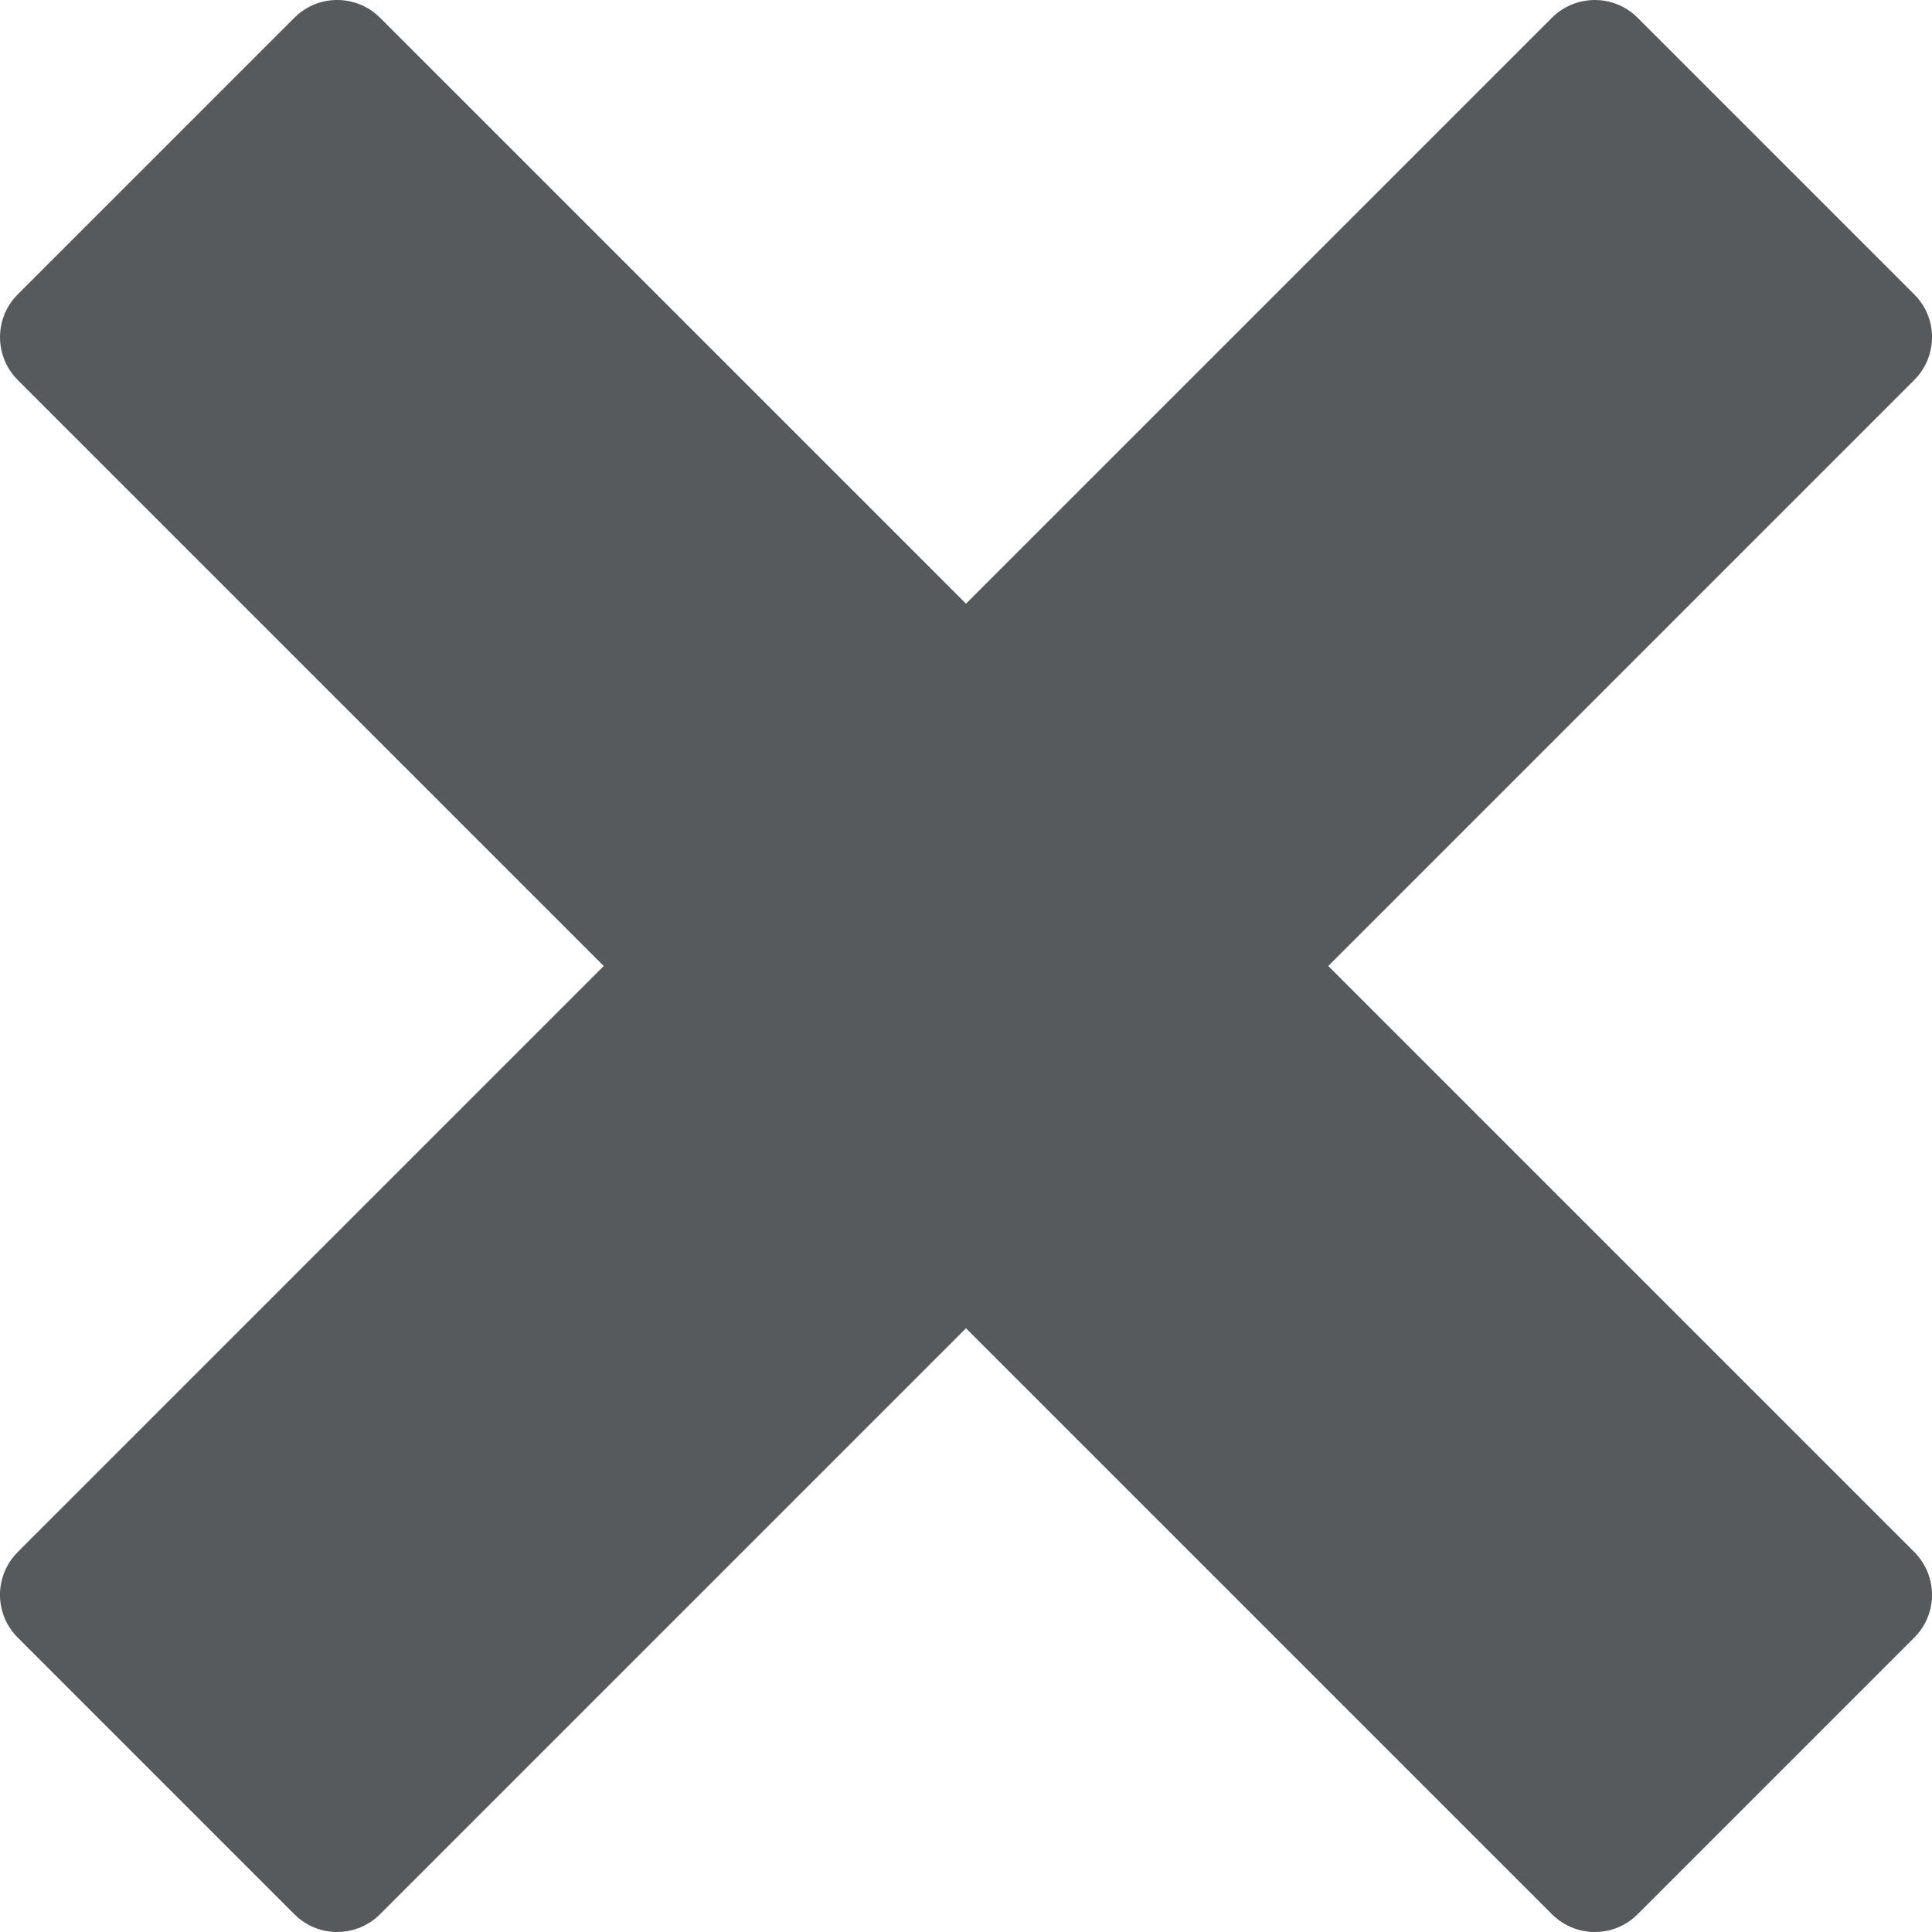
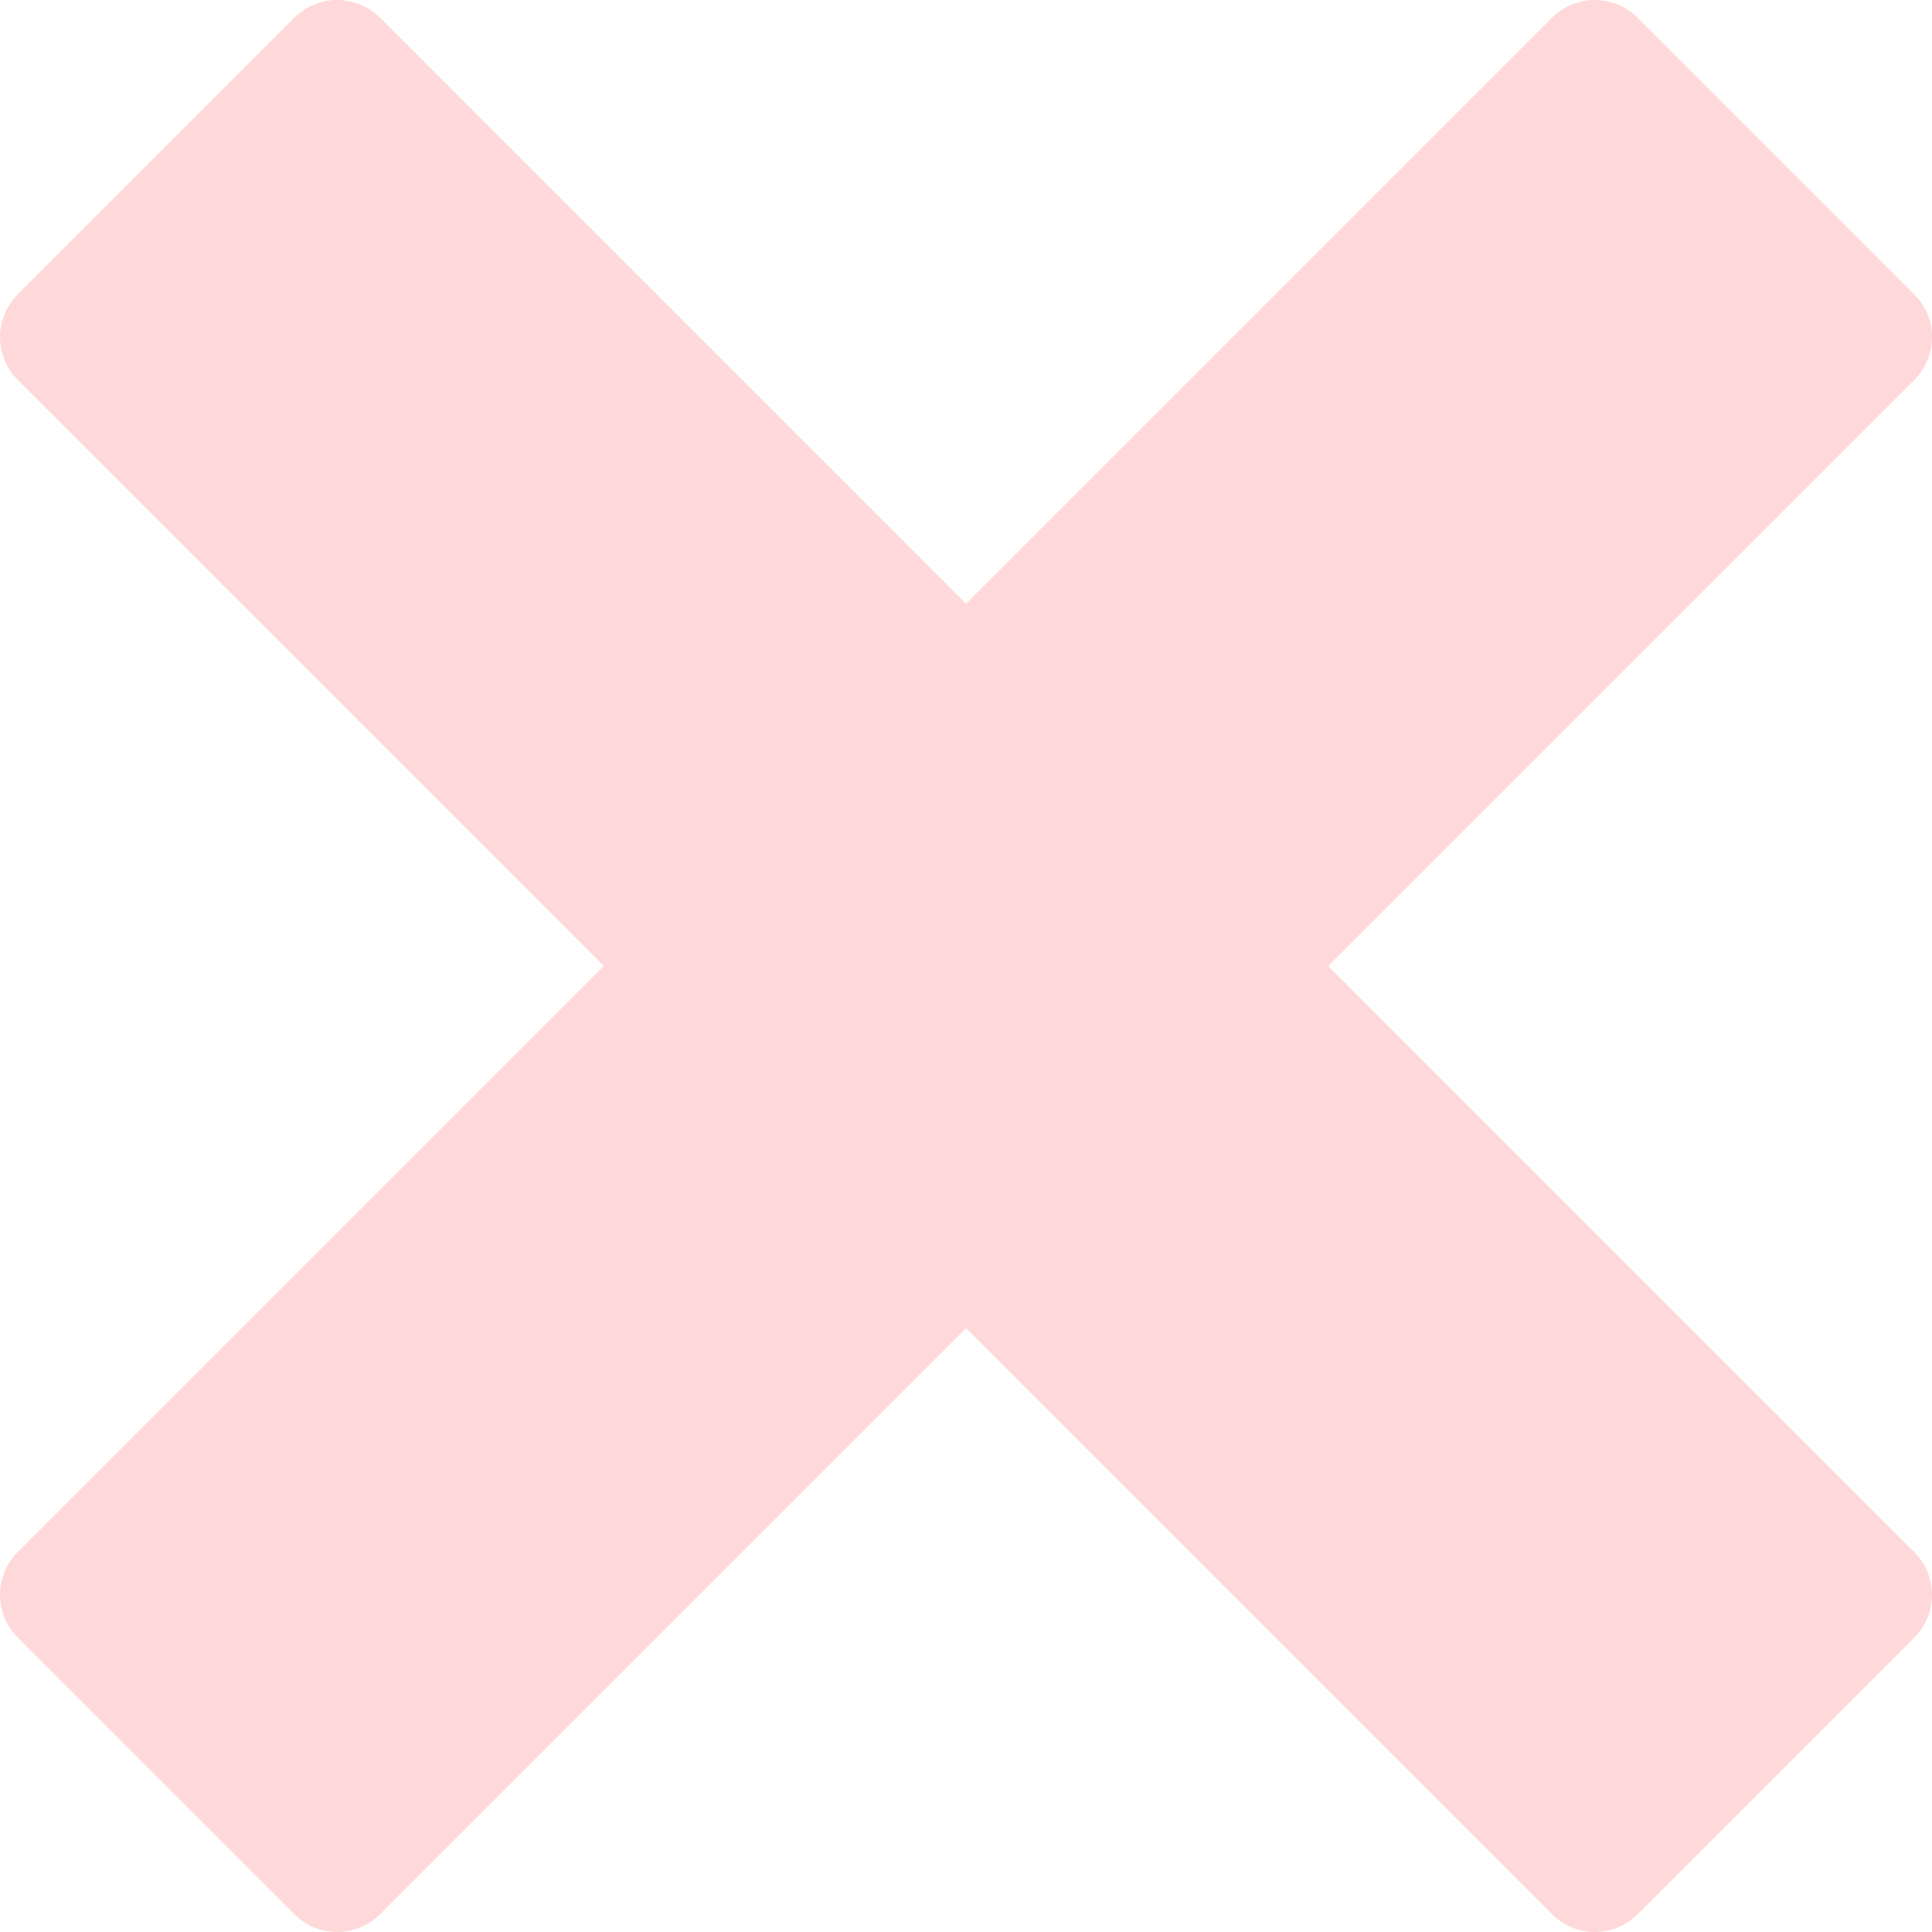
<svg xmlns="http://www.w3.org/2000/svg" version="1.1" width="32" height="32" viewBox="0 0 32 32">
-   <path fill="#565a5d" d="M31.708 25.708c-0-0-0-0-0-0l-9.708-9.708 9.708-9.708c0-0 0-0 0-0 0.105-0.105 0.18-0.227 0.229-0.357 0.133-0.356 0.057-0.771-0.229-1.057l-4.586-4.586c-0.286-0.286-0.702-0.361-1.057-0.229-0.13 0.048-0.252 0.124-0.357 0.228 0 0-0 0-0 0l-9.708 9.708-9.708-9.708c-0-0-0-0-0-0-0.105-0.104-0.227-0.18-0.357-0.228-0.356-0.133-0.771-0.057-1.057 0.229l-4.586 4.586c-0.286 0.286-0.361 0.702-0.229 1.057 0.049 0.13 0.124 0.252 0.229 0.357 0 0 0 0 0 0l9.708 9.708-9.708 9.708c-0 0-0 0-0 0-0.104 0.105-0.18 0.227-0.229 0.357-0.133 0.355-0.057 0.771 0.229 1.057l4.586 4.586c0.286 0.286 0.702 0.361 1.057 0.229 0.13-0.049 0.252-0.124 0.357-0.229 0-0 0-0 0-0l9.708-9.708 9.708 9.708c0 0 0 0 0 0 0.105 0.105 0.227 0.18 0.357 0.229 0.356 0.133 0.771 0.057 1.057-0.229l4.586-4.586c0.286-0.286 0.362-0.702 0.229-1.057-0.049-0.13-0.124-0.252-0.229-0.357z" />
+   <path fill="#ff000026" d="M31.708 25.708c-0-0-0-0-0-0l-9.708-9.708 9.708-9.708c0-0 0-0 0-0 0.105-0.105 0.18-0.227 0.229-0.357 0.133-0.356 0.057-0.771-0.229-1.057l-4.586-4.586c-0.286-0.286-0.702-0.361-1.057-0.229-0.13 0.048-0.252 0.124-0.357 0.228 0 0-0 0-0 0l-9.708 9.708-9.708-9.708c-0-0-0-0-0-0-0.105-0.104-0.227-0.18-0.357-0.228-0.356-0.133-0.771-0.057-1.057 0.229l-4.586 4.586c-0.286 0.286-0.361 0.702-0.229 1.057 0.049 0.13 0.124 0.252 0.229 0.357 0 0 0 0 0 0l9.708 9.708-9.708 9.708c-0 0-0 0-0 0-0.104 0.105-0.18 0.227-0.229 0.357-0.133 0.355-0.057 0.771 0.229 1.057l4.586 4.586c0.286 0.286 0.702 0.361 1.057 0.229 0.13-0.049 0.252-0.124 0.357-0.229 0-0 0-0 0-0l9.708-9.708 9.708 9.708c0 0 0 0 0 0 0.105 0.105 0.227 0.18 0.357 0.229 0.356 0.133 0.771 0.057 1.057-0.229l4.586-4.586c0.286-0.286 0.362-0.702 0.229-1.057-0.049-0.13-0.124-0.252-0.229-0.357z" />
</svg>
